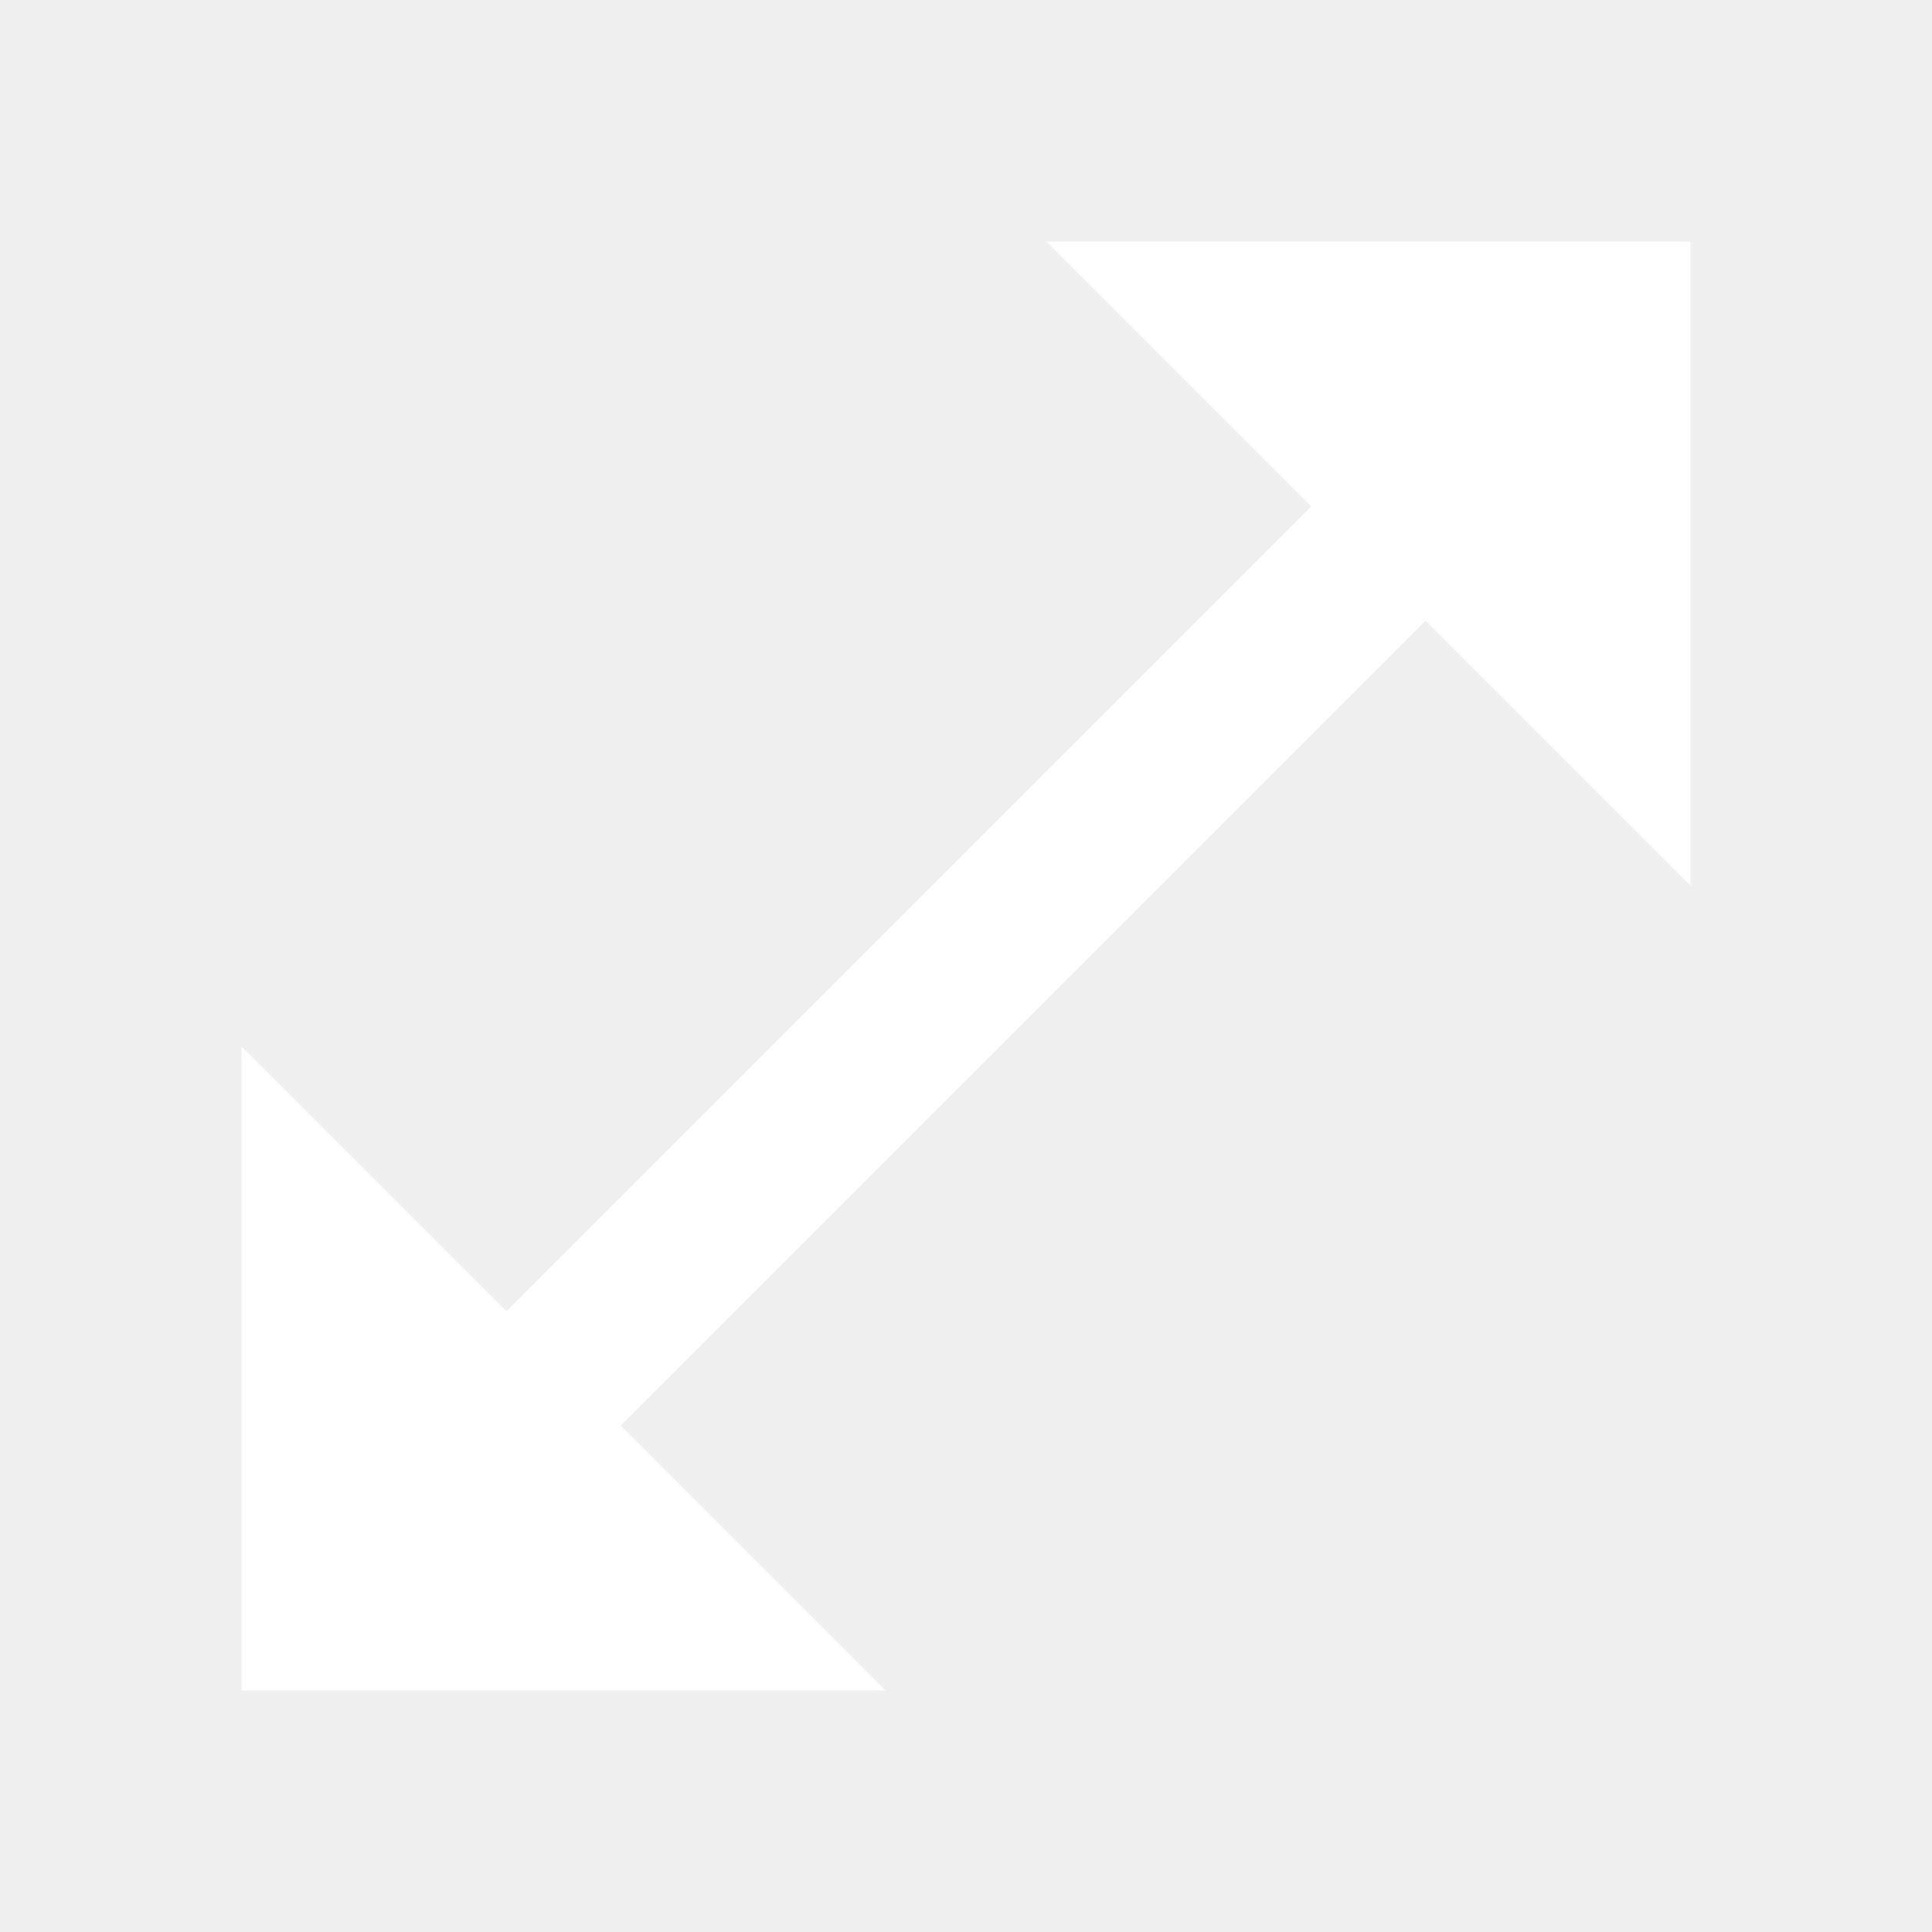
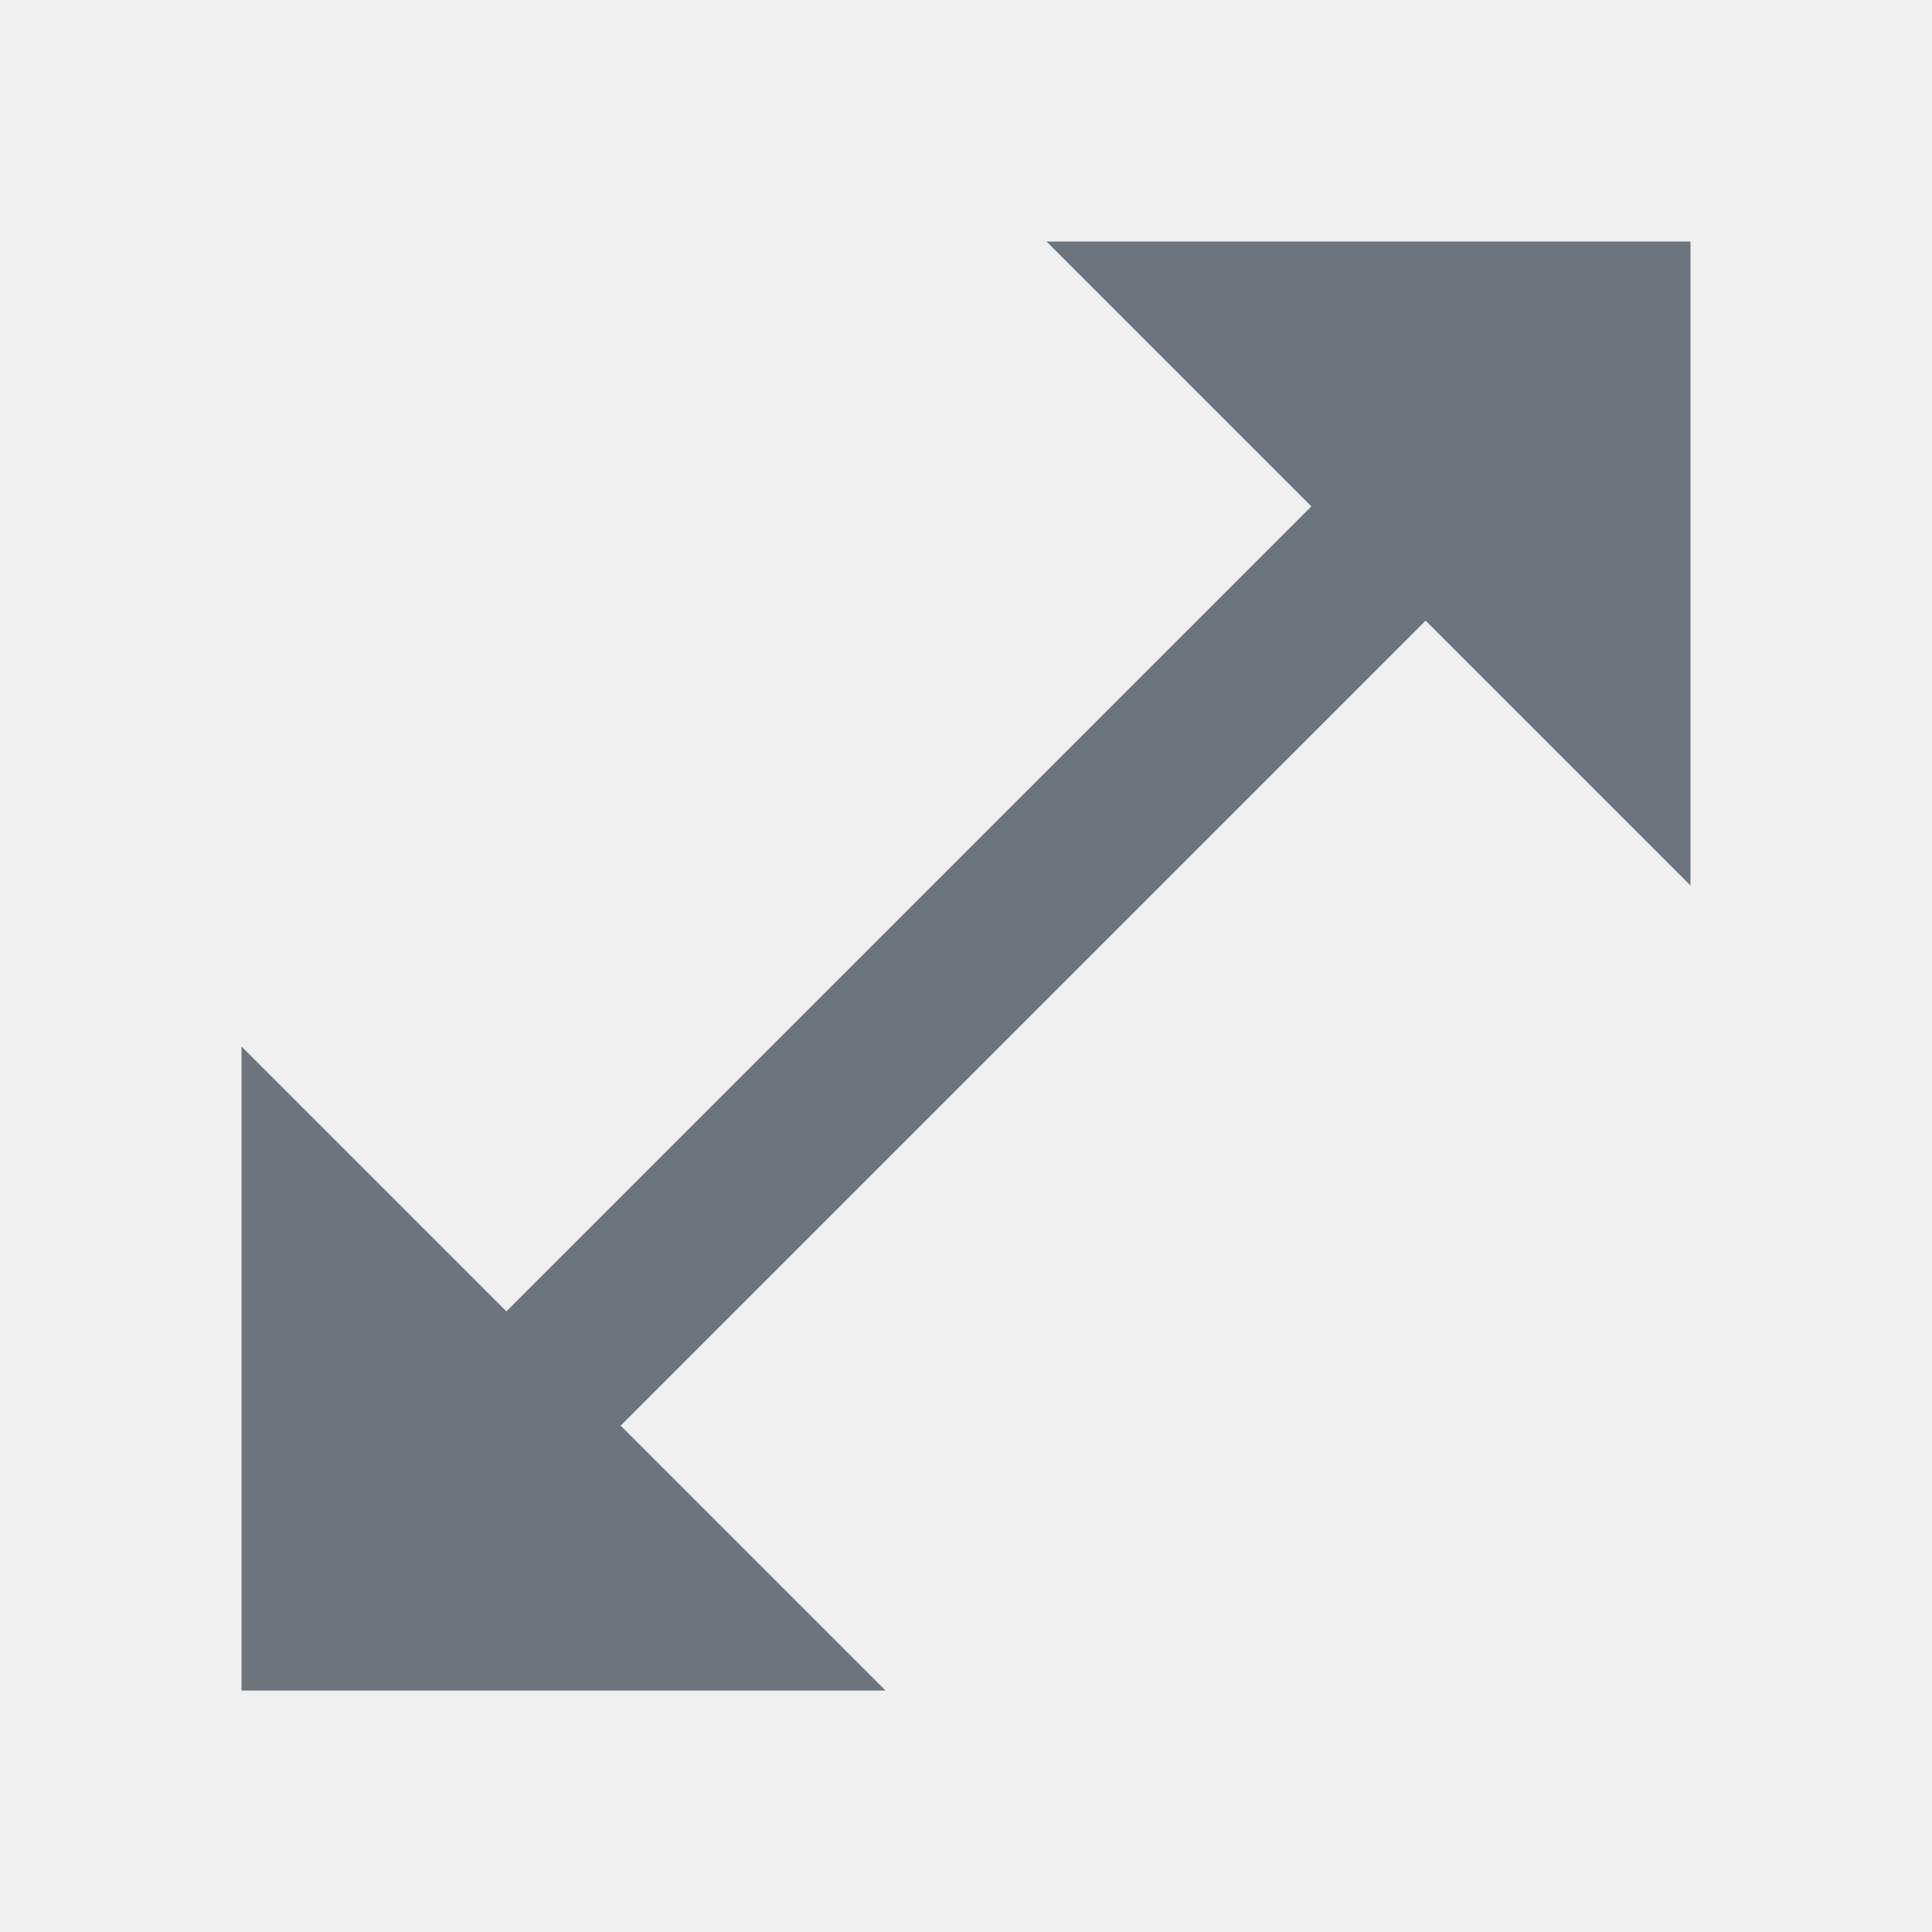
<svg xmlns="http://www.w3.org/2000/svg" enable-background="new 0 0 24 24" height="24" viewBox="0 0 24 24" width="24">
  <rect fill="none" height="24" width="24" />
-   <polygon style="fill: white;" points="21,11 21,3 13,3 16.29,6.29 6.29,16.29 3,13 3,21 11,21 7.71,17.71 17.71,7.71" />
+   <polygon style="fill: #6c757d;" points="21,11 21,3 13,3 16.29,6.29 6.29,16.29 3,13 3,21 11,21 7.71,17.71 17.71,7.71" />
</svg>
